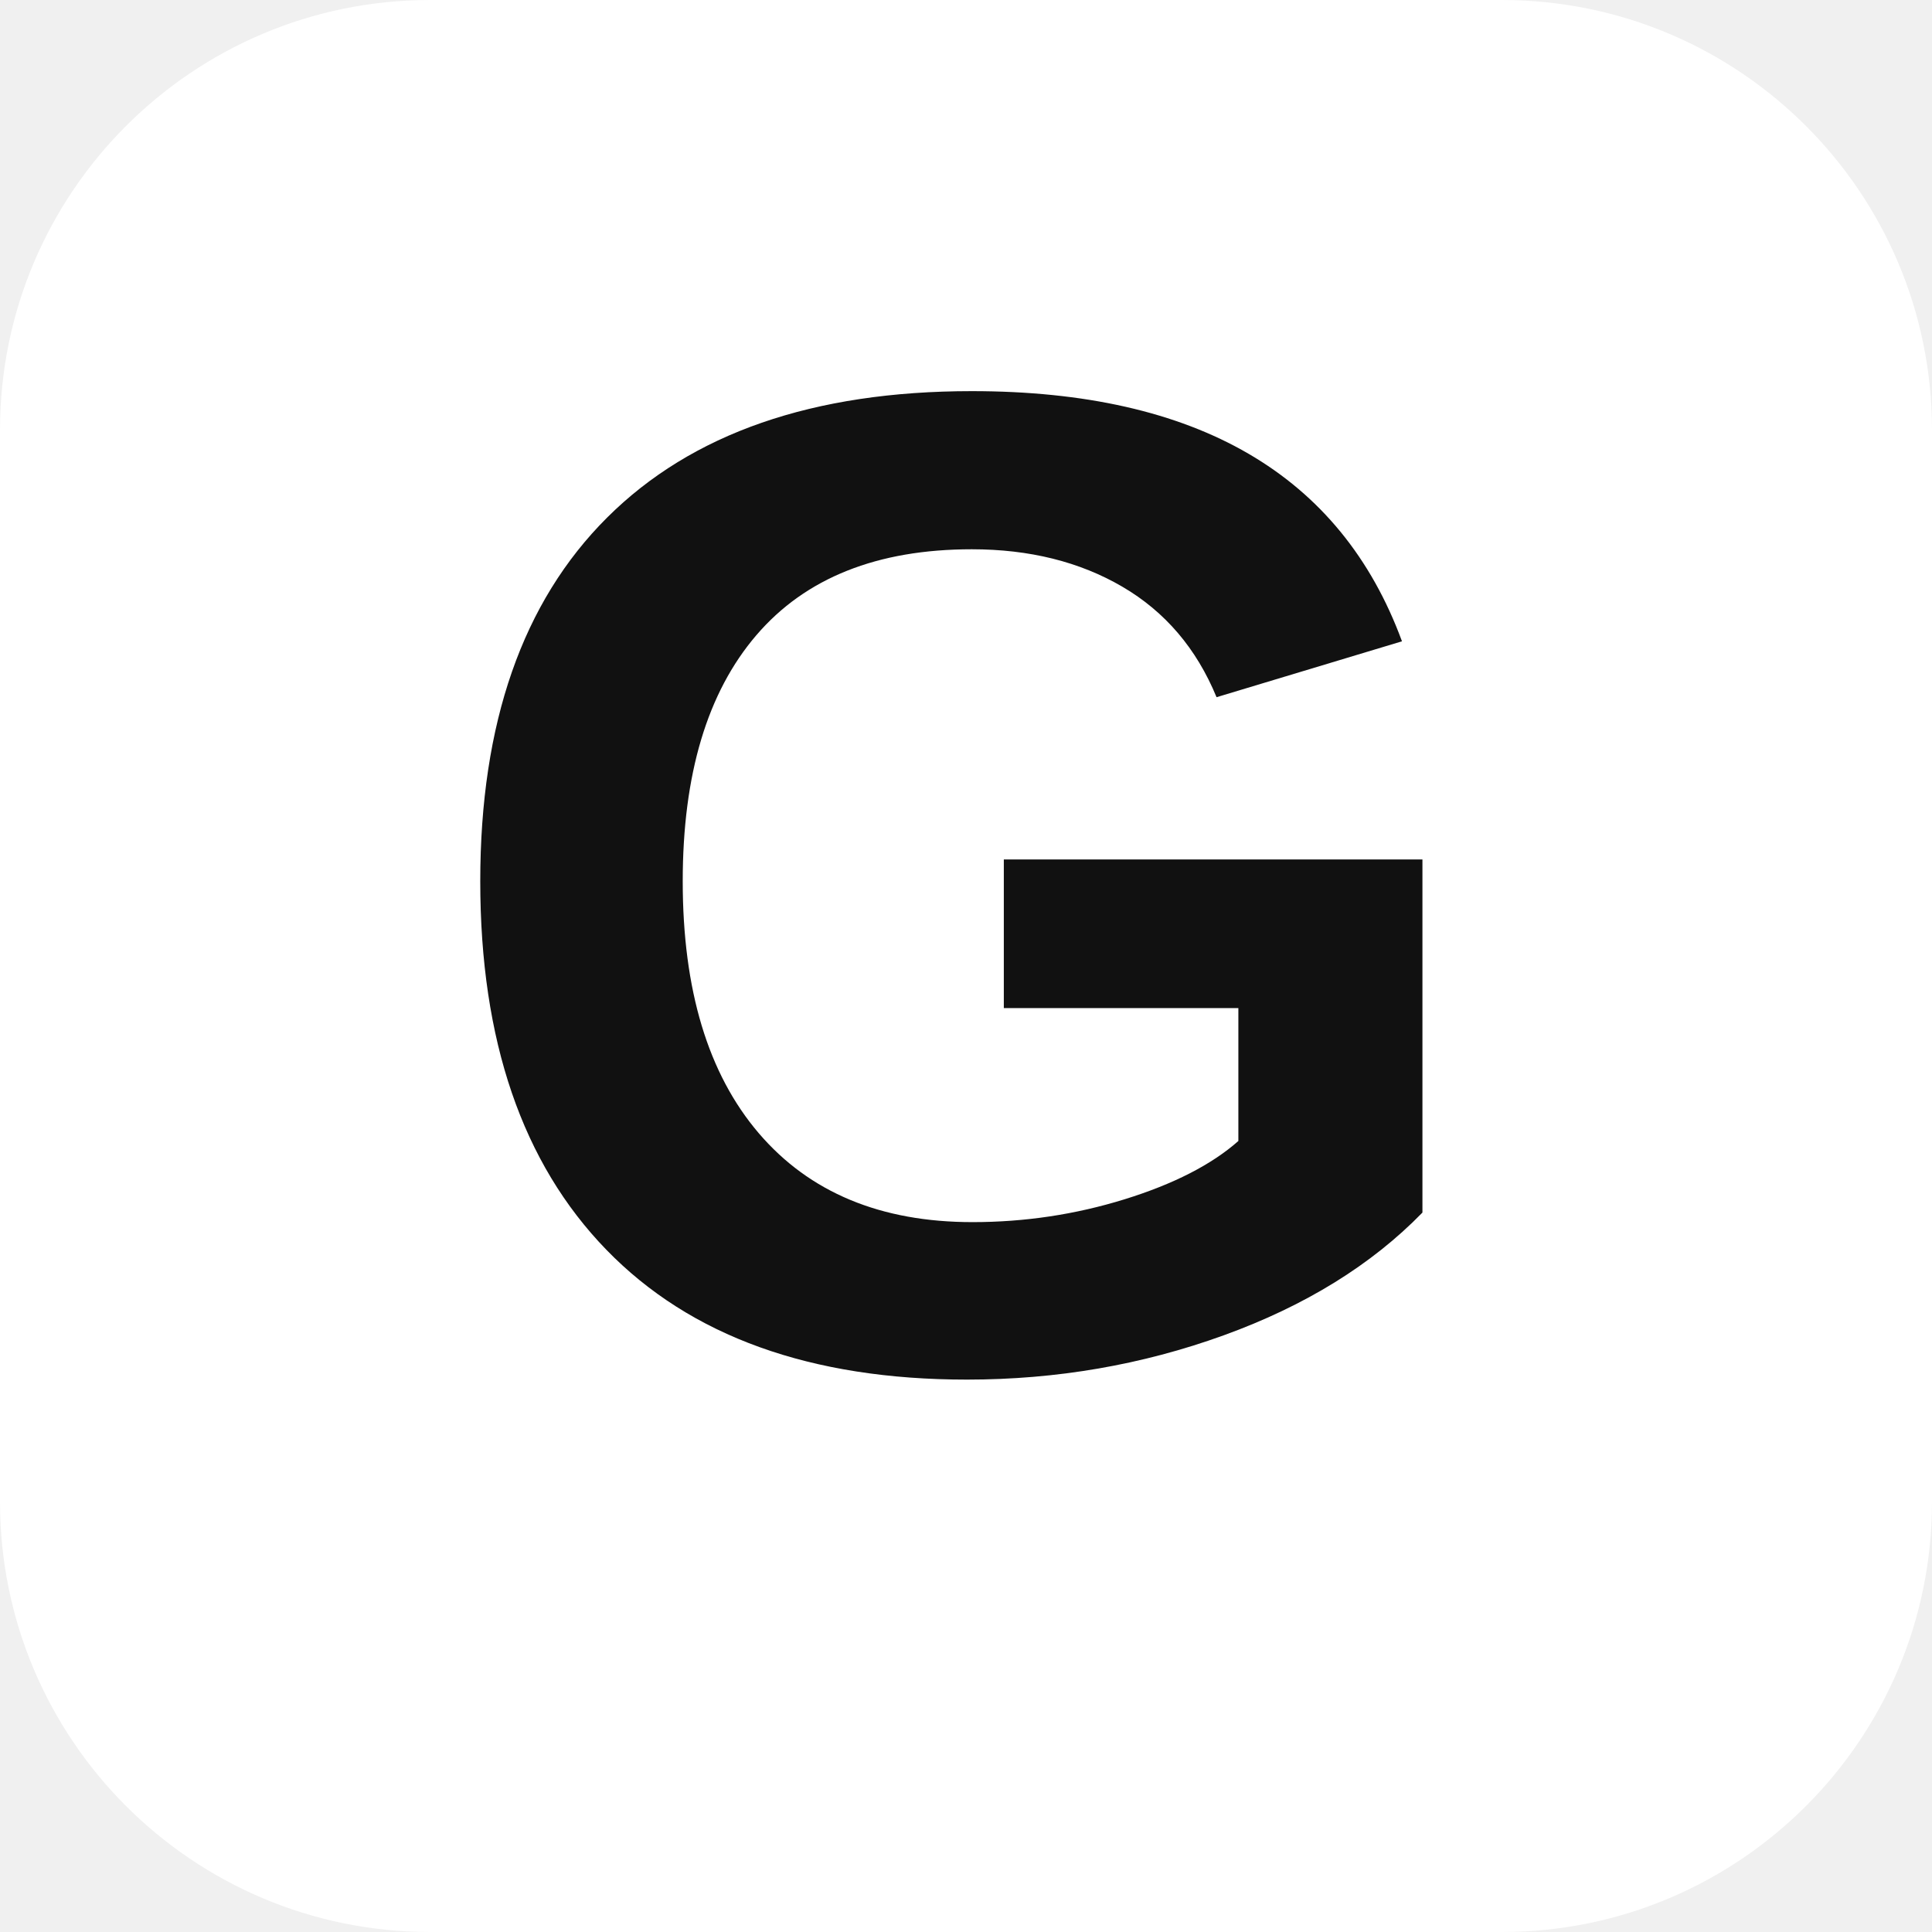
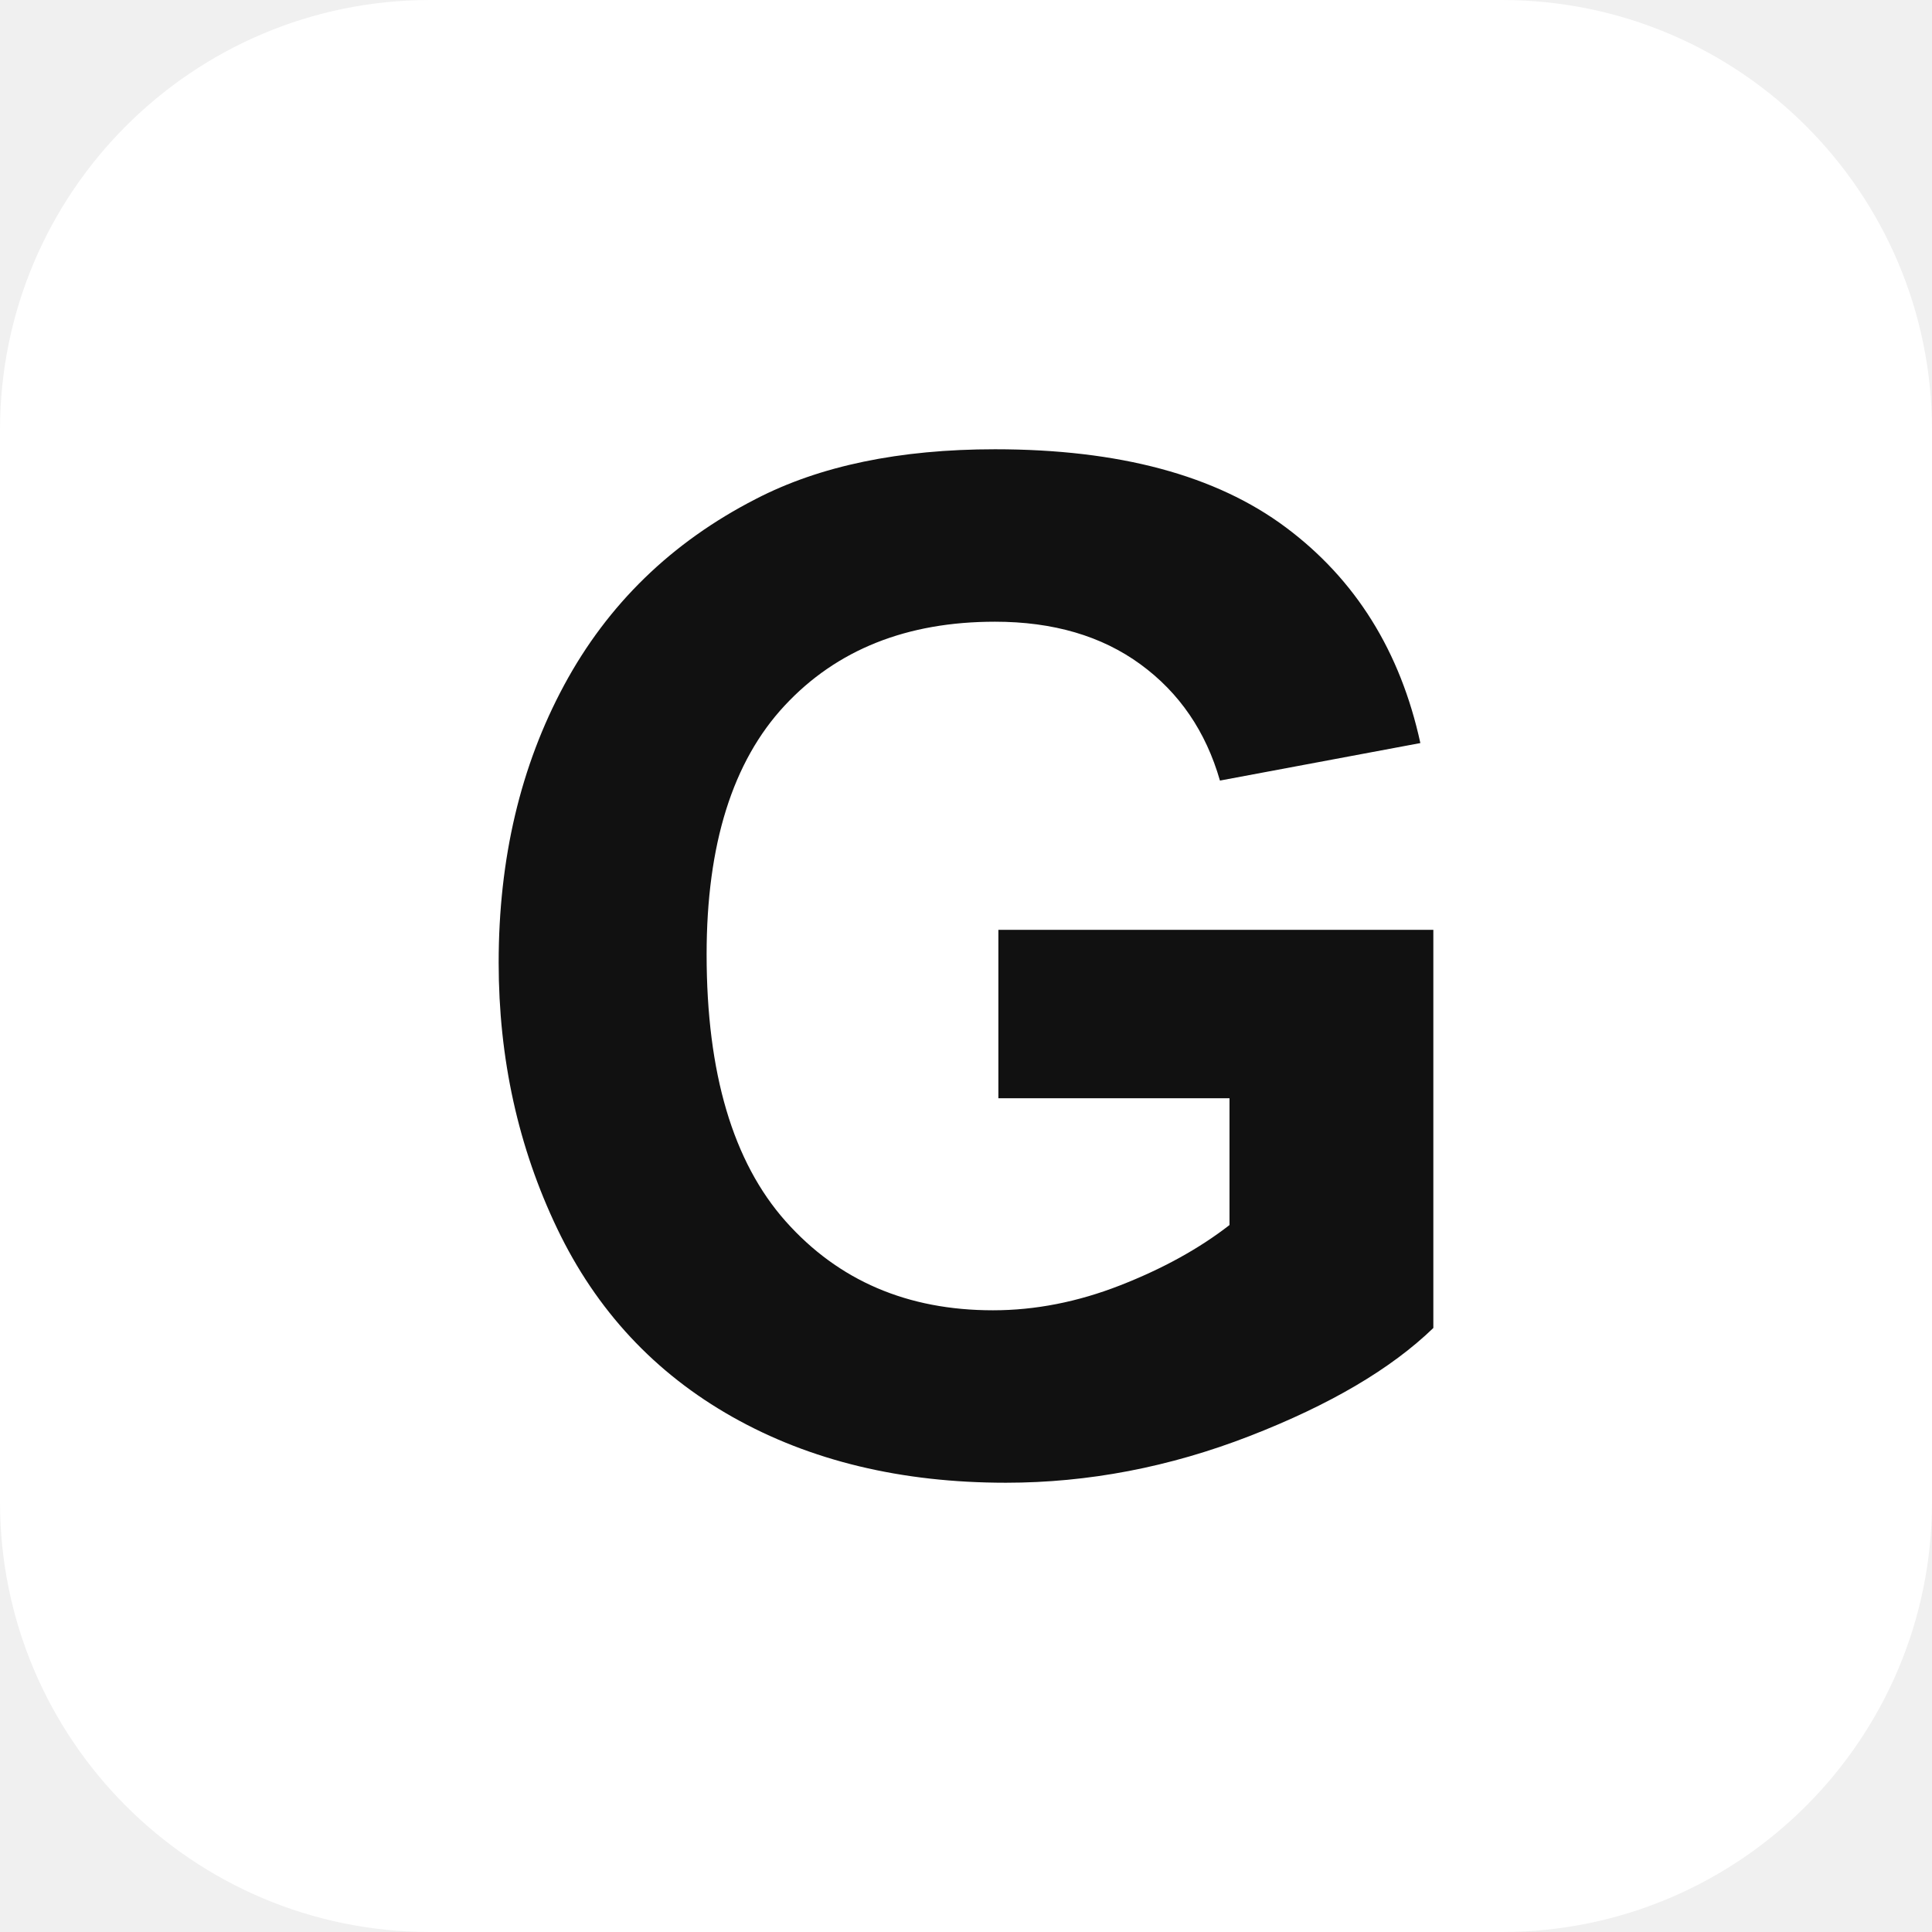
<svg xmlns="http://www.w3.org/2000/svg" width="512" height="512" viewBox="0 0 512 512">
  <rect width="512" height="512" rx="114" fill="#ffffff" />
-   <text x="256" y="362" text-anchor="middle" font-family="Arial, sans-serif" font-size="370" font-weight="700" fill="#111111">G</text>
+   <path fill="#111111" d="M263.68 119.06C296.56 119.06 322.24 125.95 340.73 139.74C359.22 153.53 371.11 172.59 376.41 196.92L323.3 206.86C319.56 193.85 312.55 183.58 302.25 176.06C291.95 168.53 279.09 164.76 263.68 164.76C240.31 164.76 221.73 172.17 207.94 186.99C194.15 201.8 187.26 223.78 187.26 252.93C187.26 284.36 194.24 307.94 208.21 323.66C222.19 339.38 240.49 347.24 263.14 347.24C274.34 347.24 285.57 345.04 296.83 340.64C308.09 336.24 317.76 330.92 325.83 324.65V291.05H264.58V246.42H379.85V351.93C368.64 362.77 352.41 372.32 331.16 380.57C309.9 388.82 288.37 392.94 266.57 392.94C238.87 392.94 214.72 387.13 194.12 375.51C173.53 363.89 158.05 347.27 147.69 325.65C137.33 304.03 132.15 280.51 132.15 255.1C132.15 227.52 137.94 203.01 149.5 181.57C161.06 160.13 177.98 143.69 200.27 132.25C217.25 123.45 238.39 119.06 263.68 119.06Z" />
</svg>
